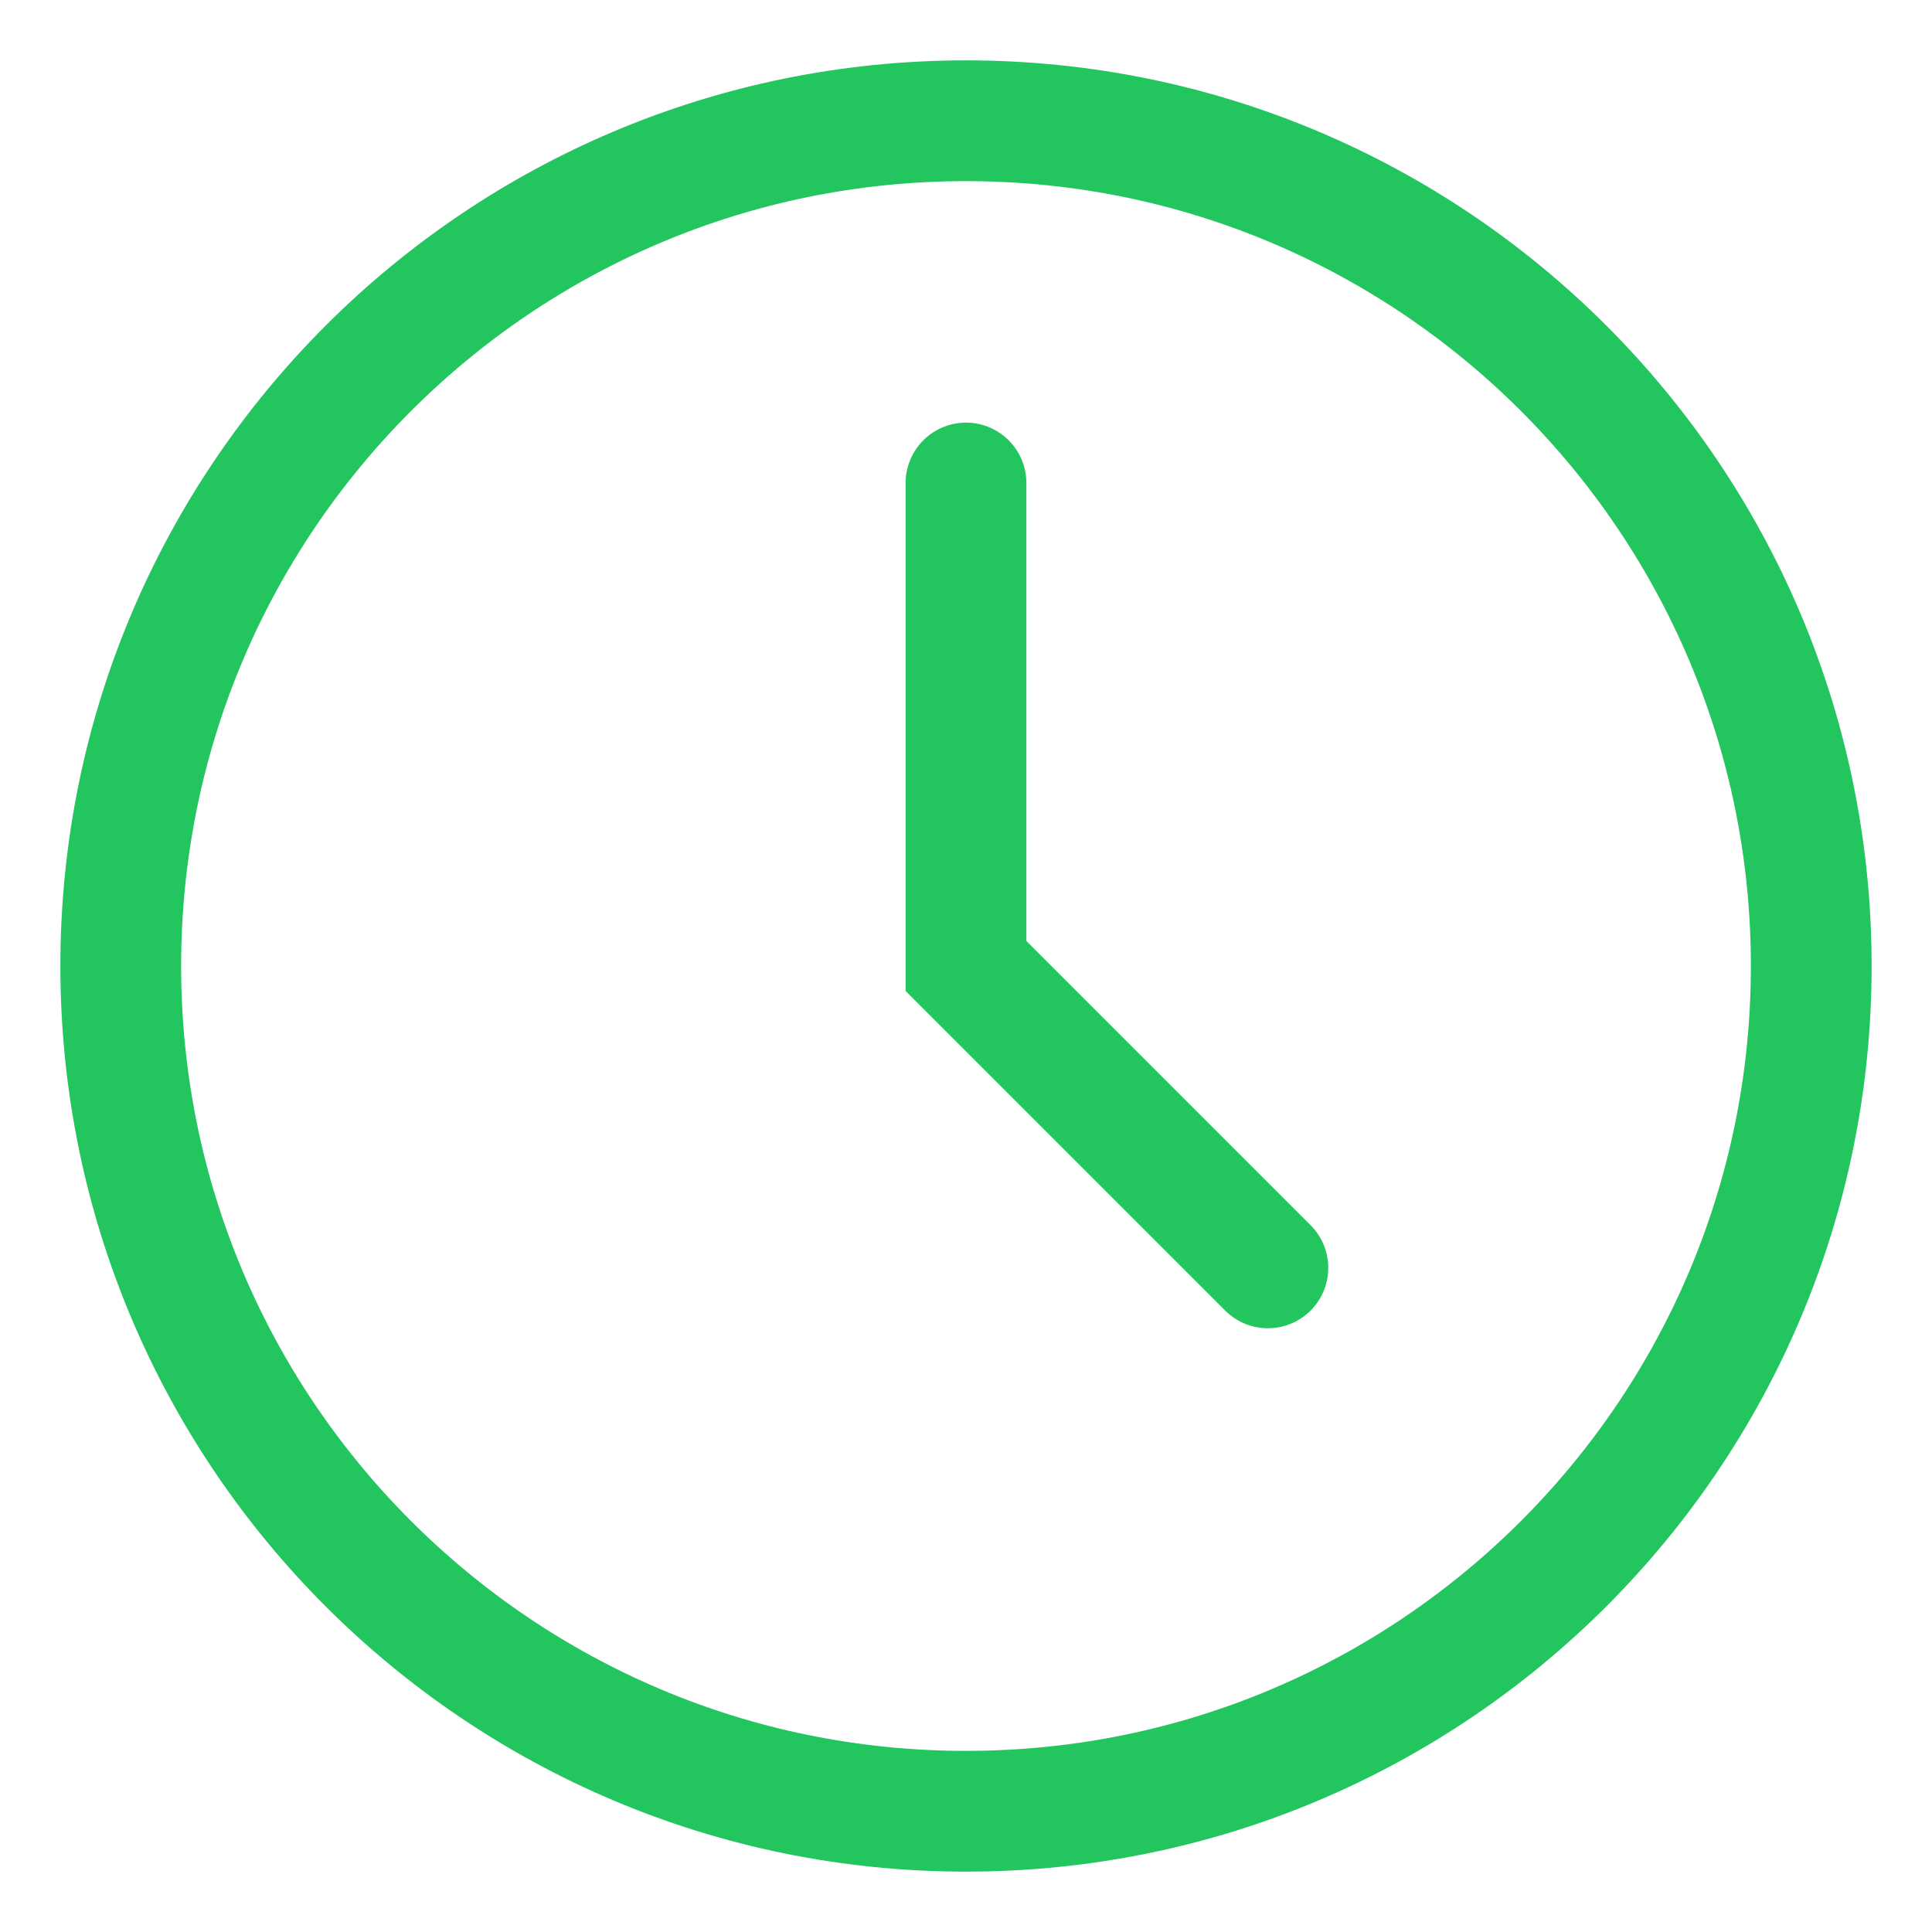
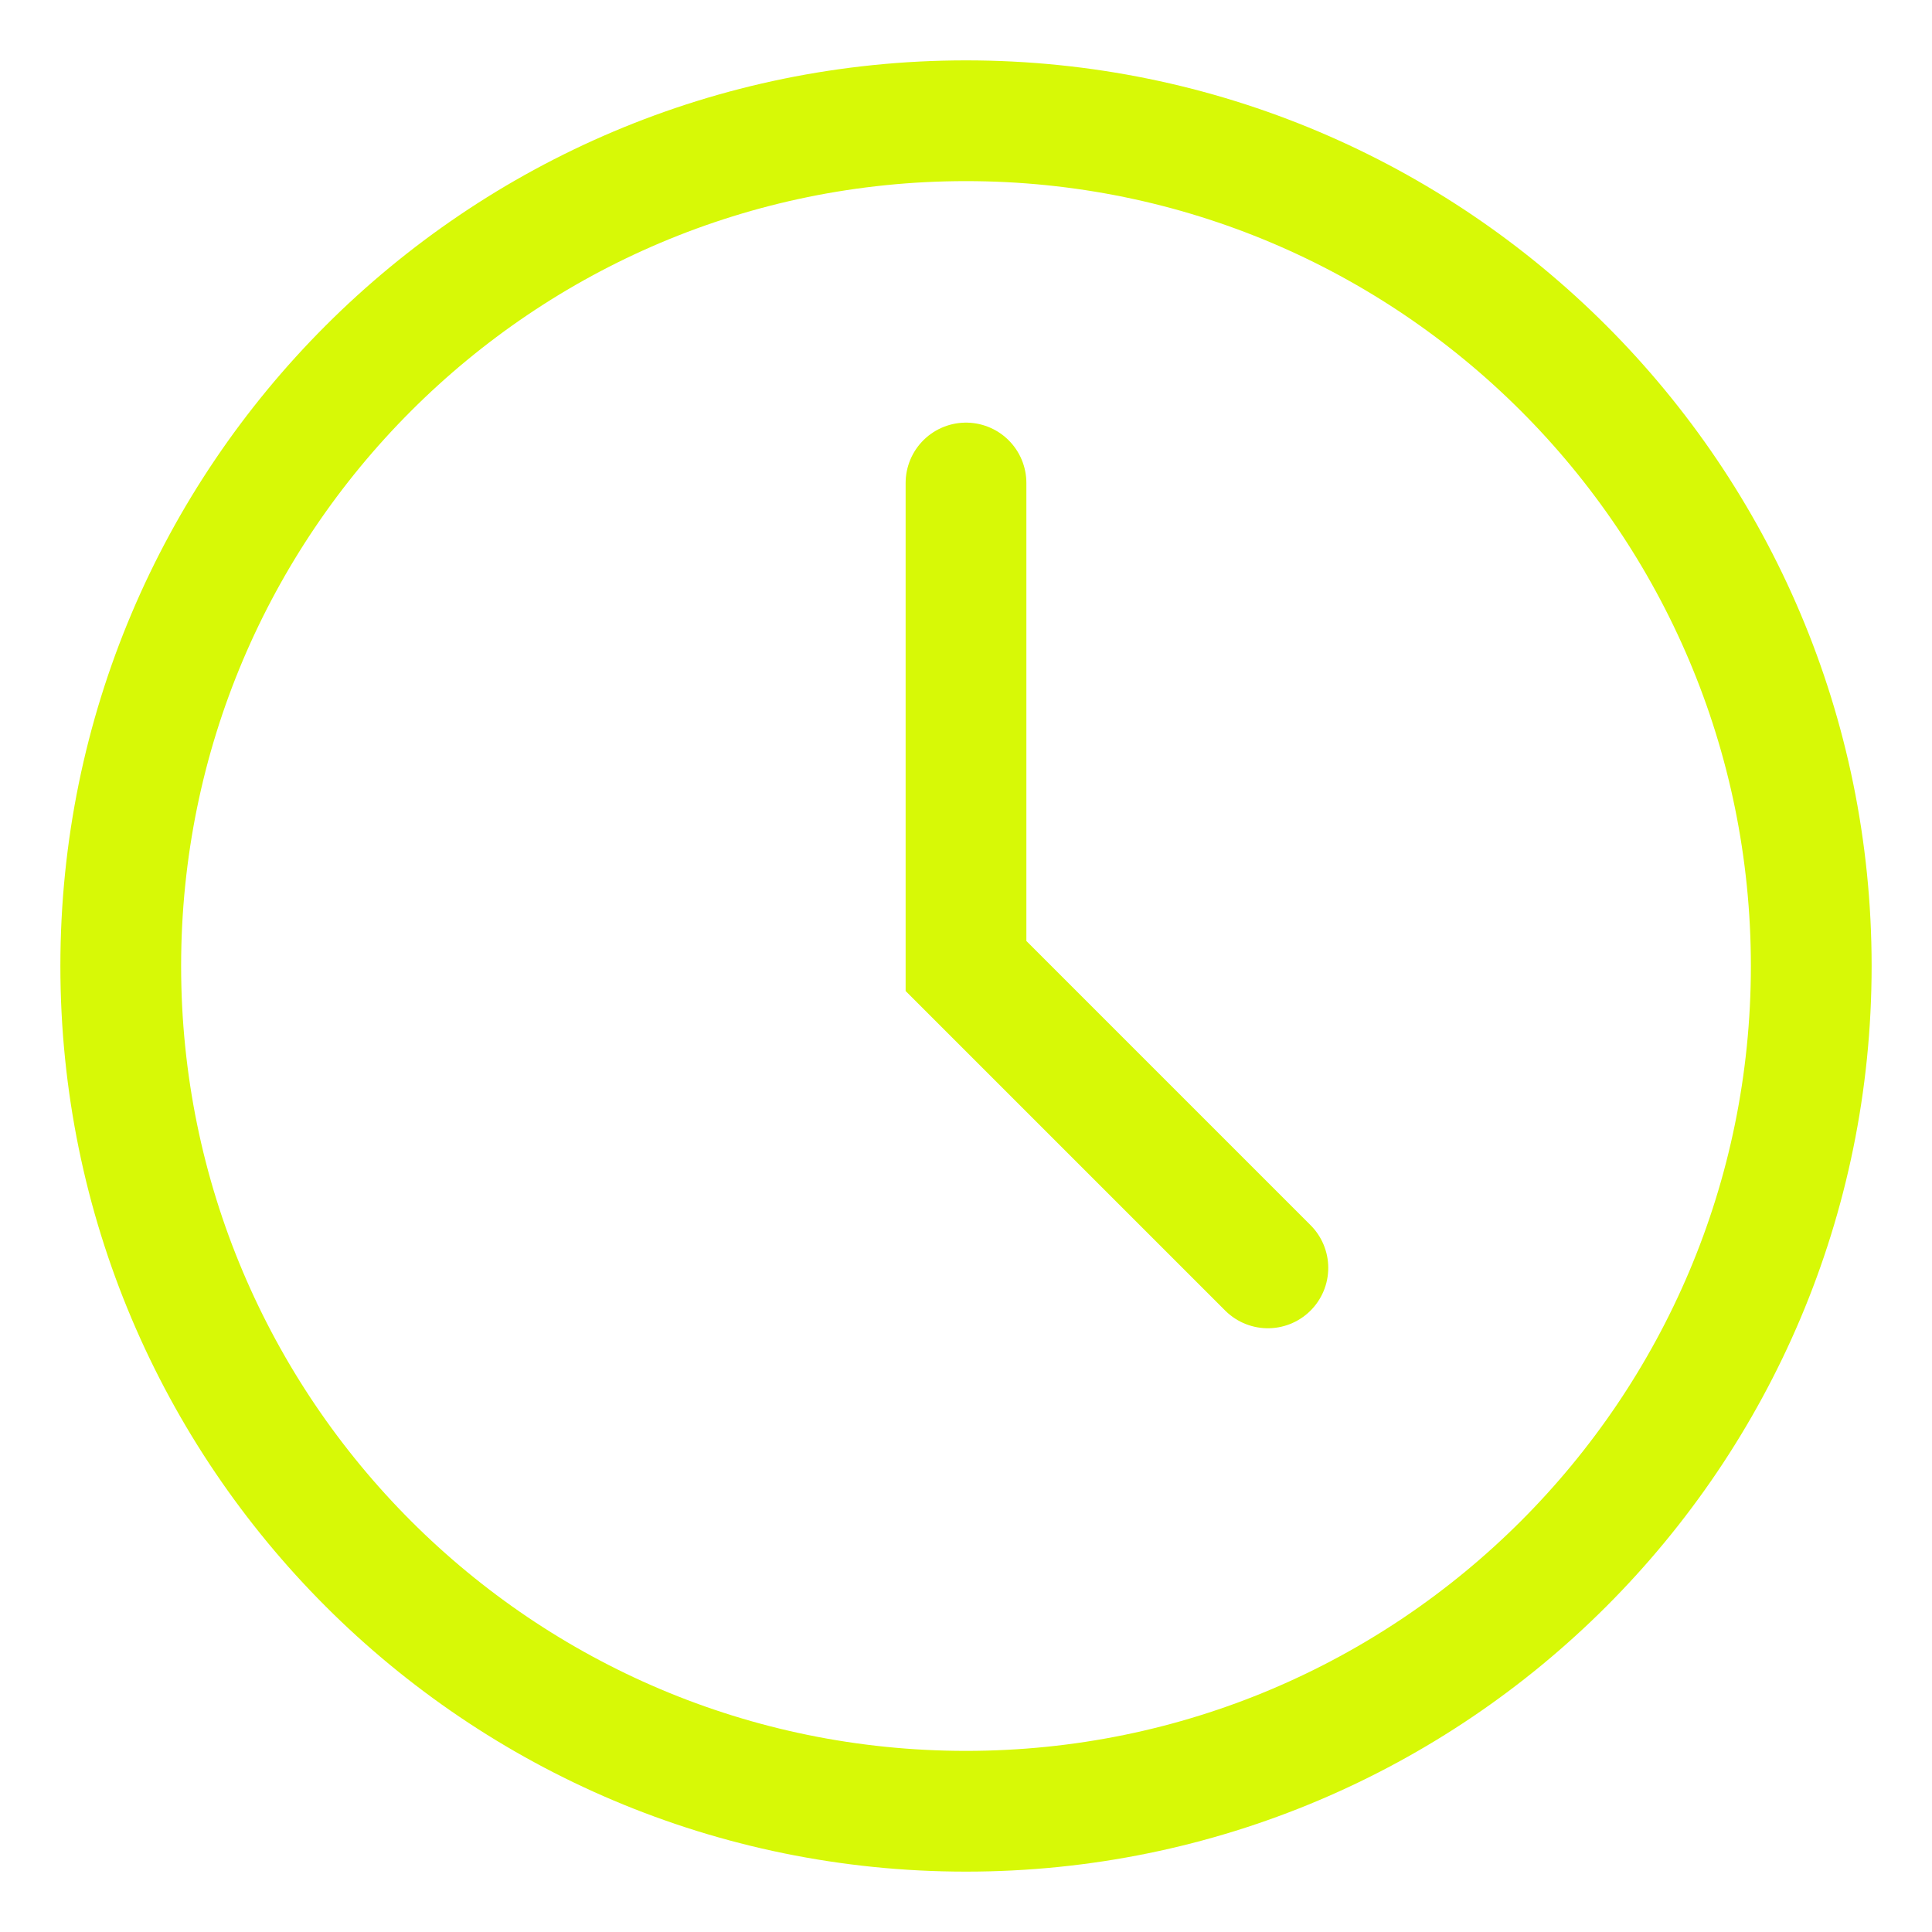
- <svg xmlns="http://www.w3.org/2000/svg" viewBox="0 0 32 32" fill="none" stroke="#22c55e" stroke-width="2" stroke-linecap="round">
+ <svg xmlns="http://www.w3.org/2000/svg" viewBox="0 0 32 32" fill="none" stroke="#D7F906" stroke-width="2" stroke-linecap="round">
  <circle cx="16" cy="16" r="14" />
  <path d="M16 8v8l5 5" />
</svg>
